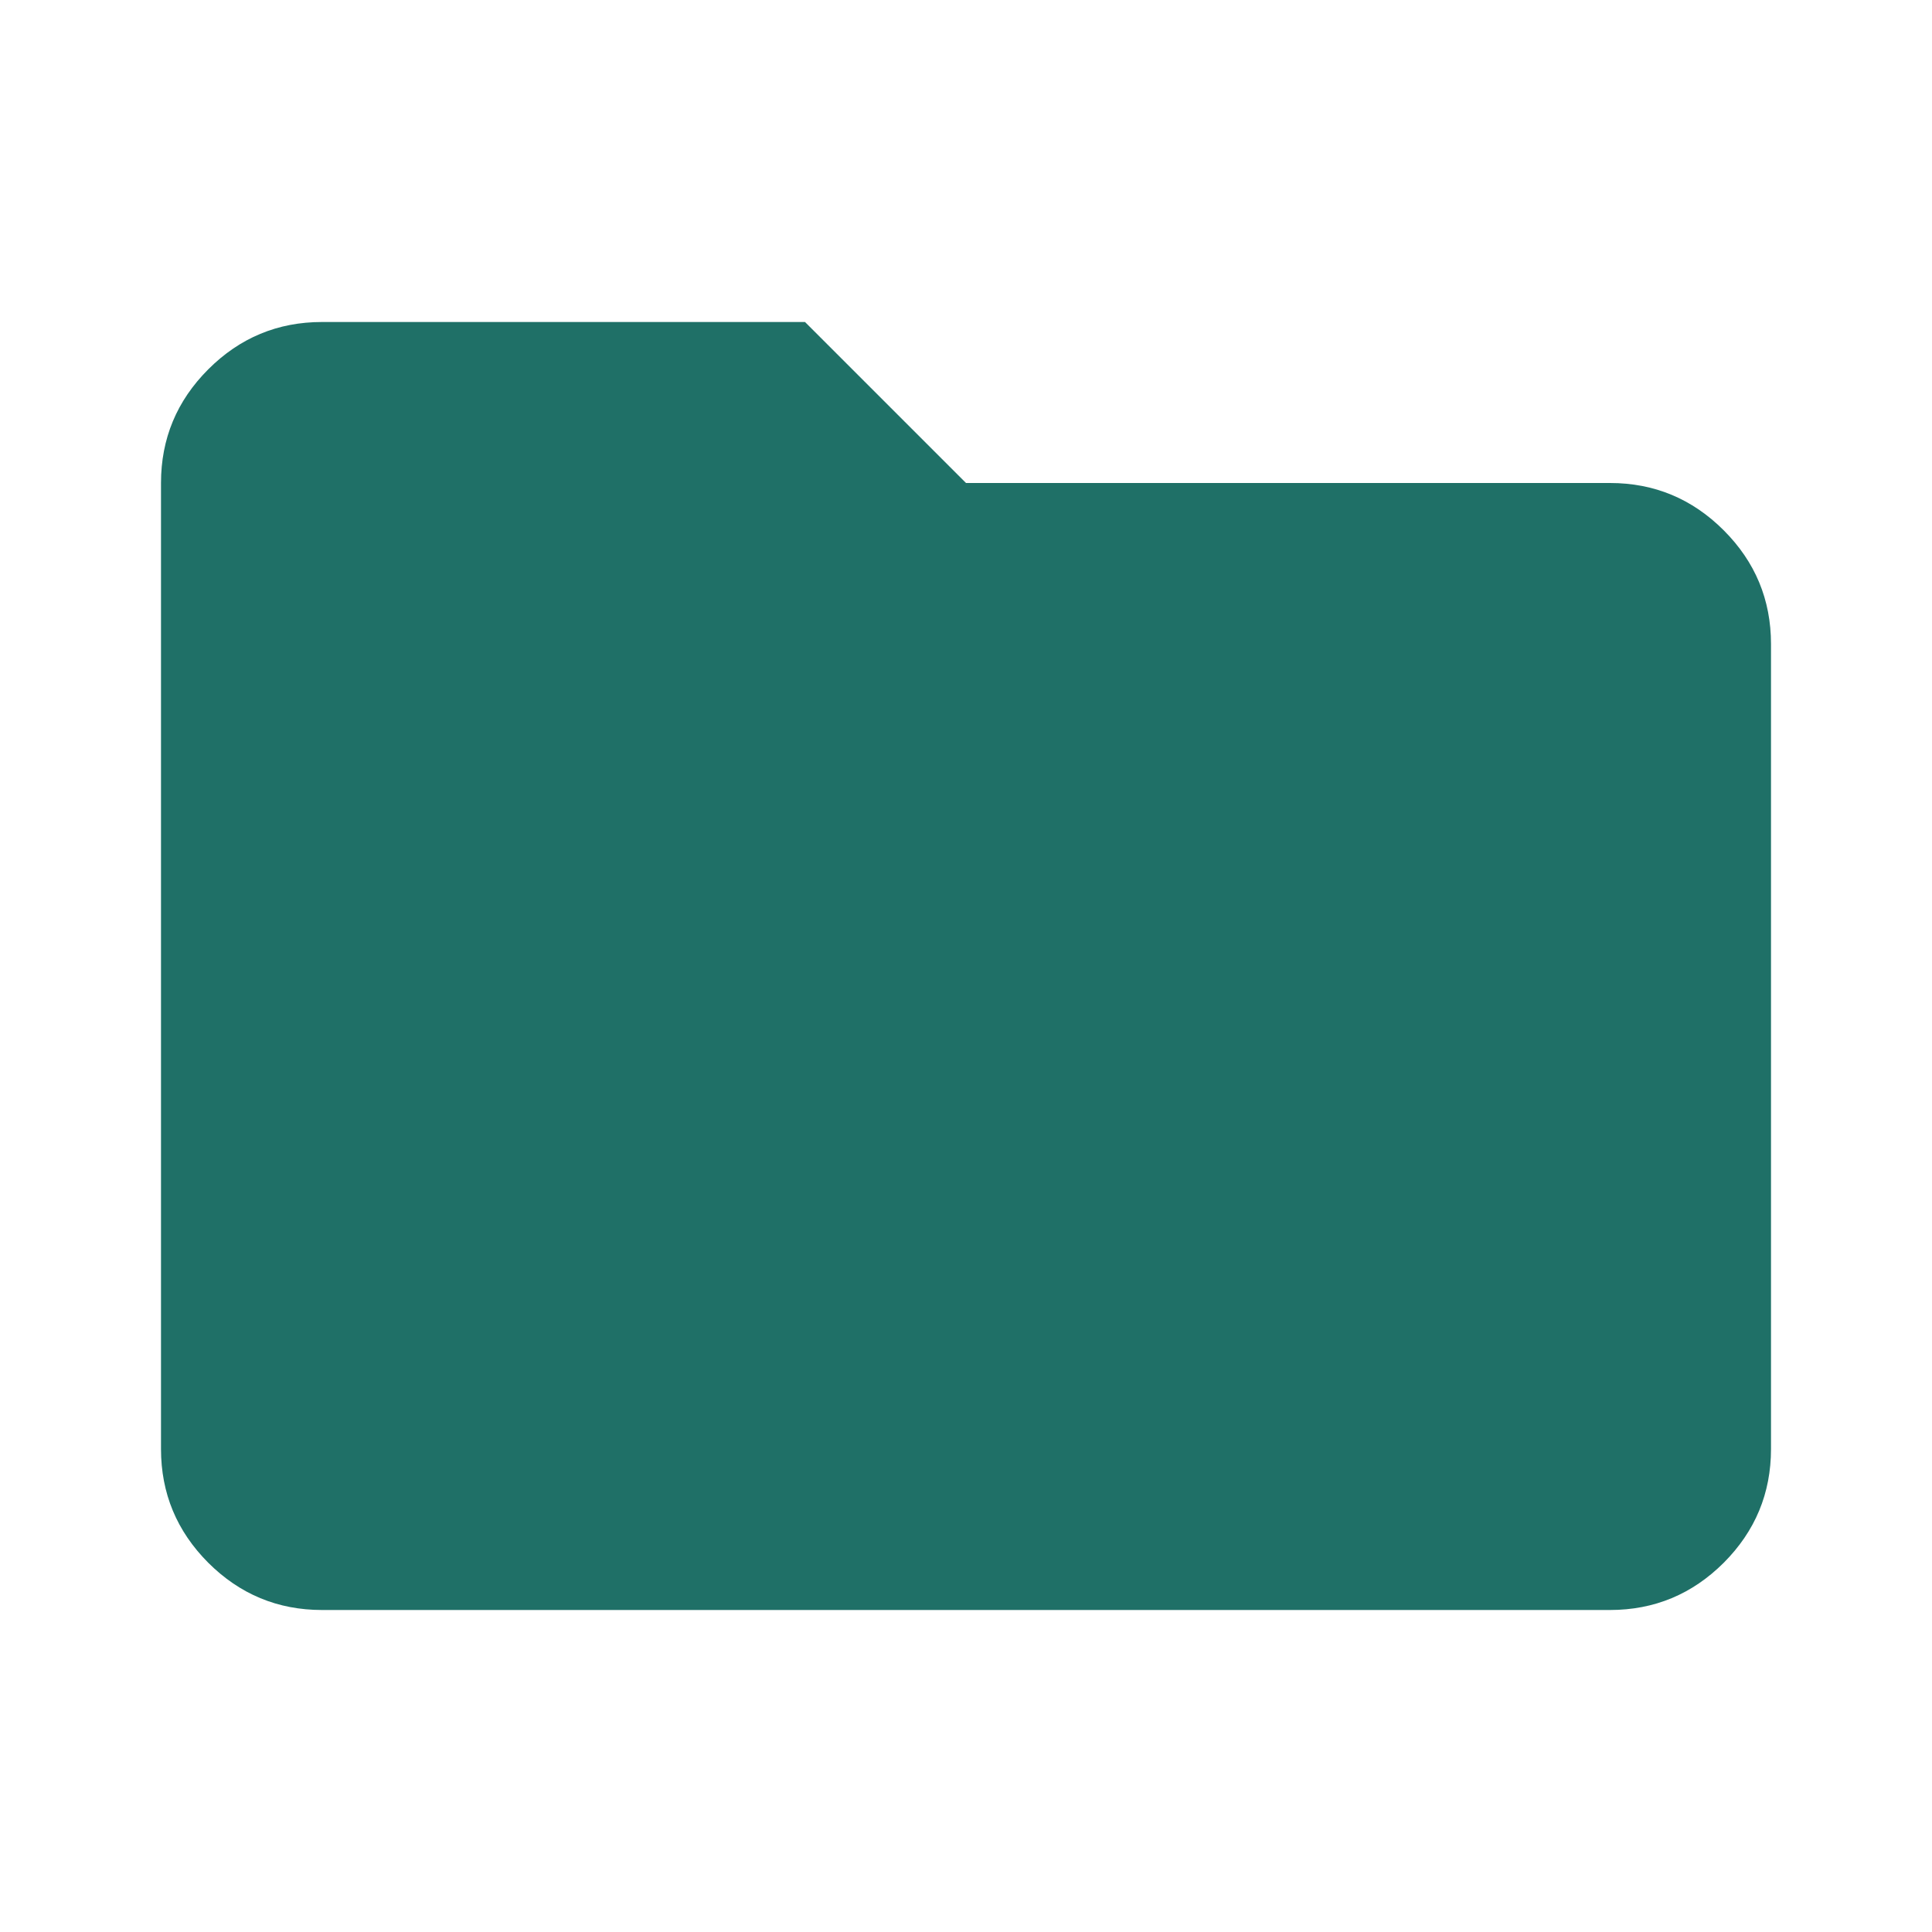
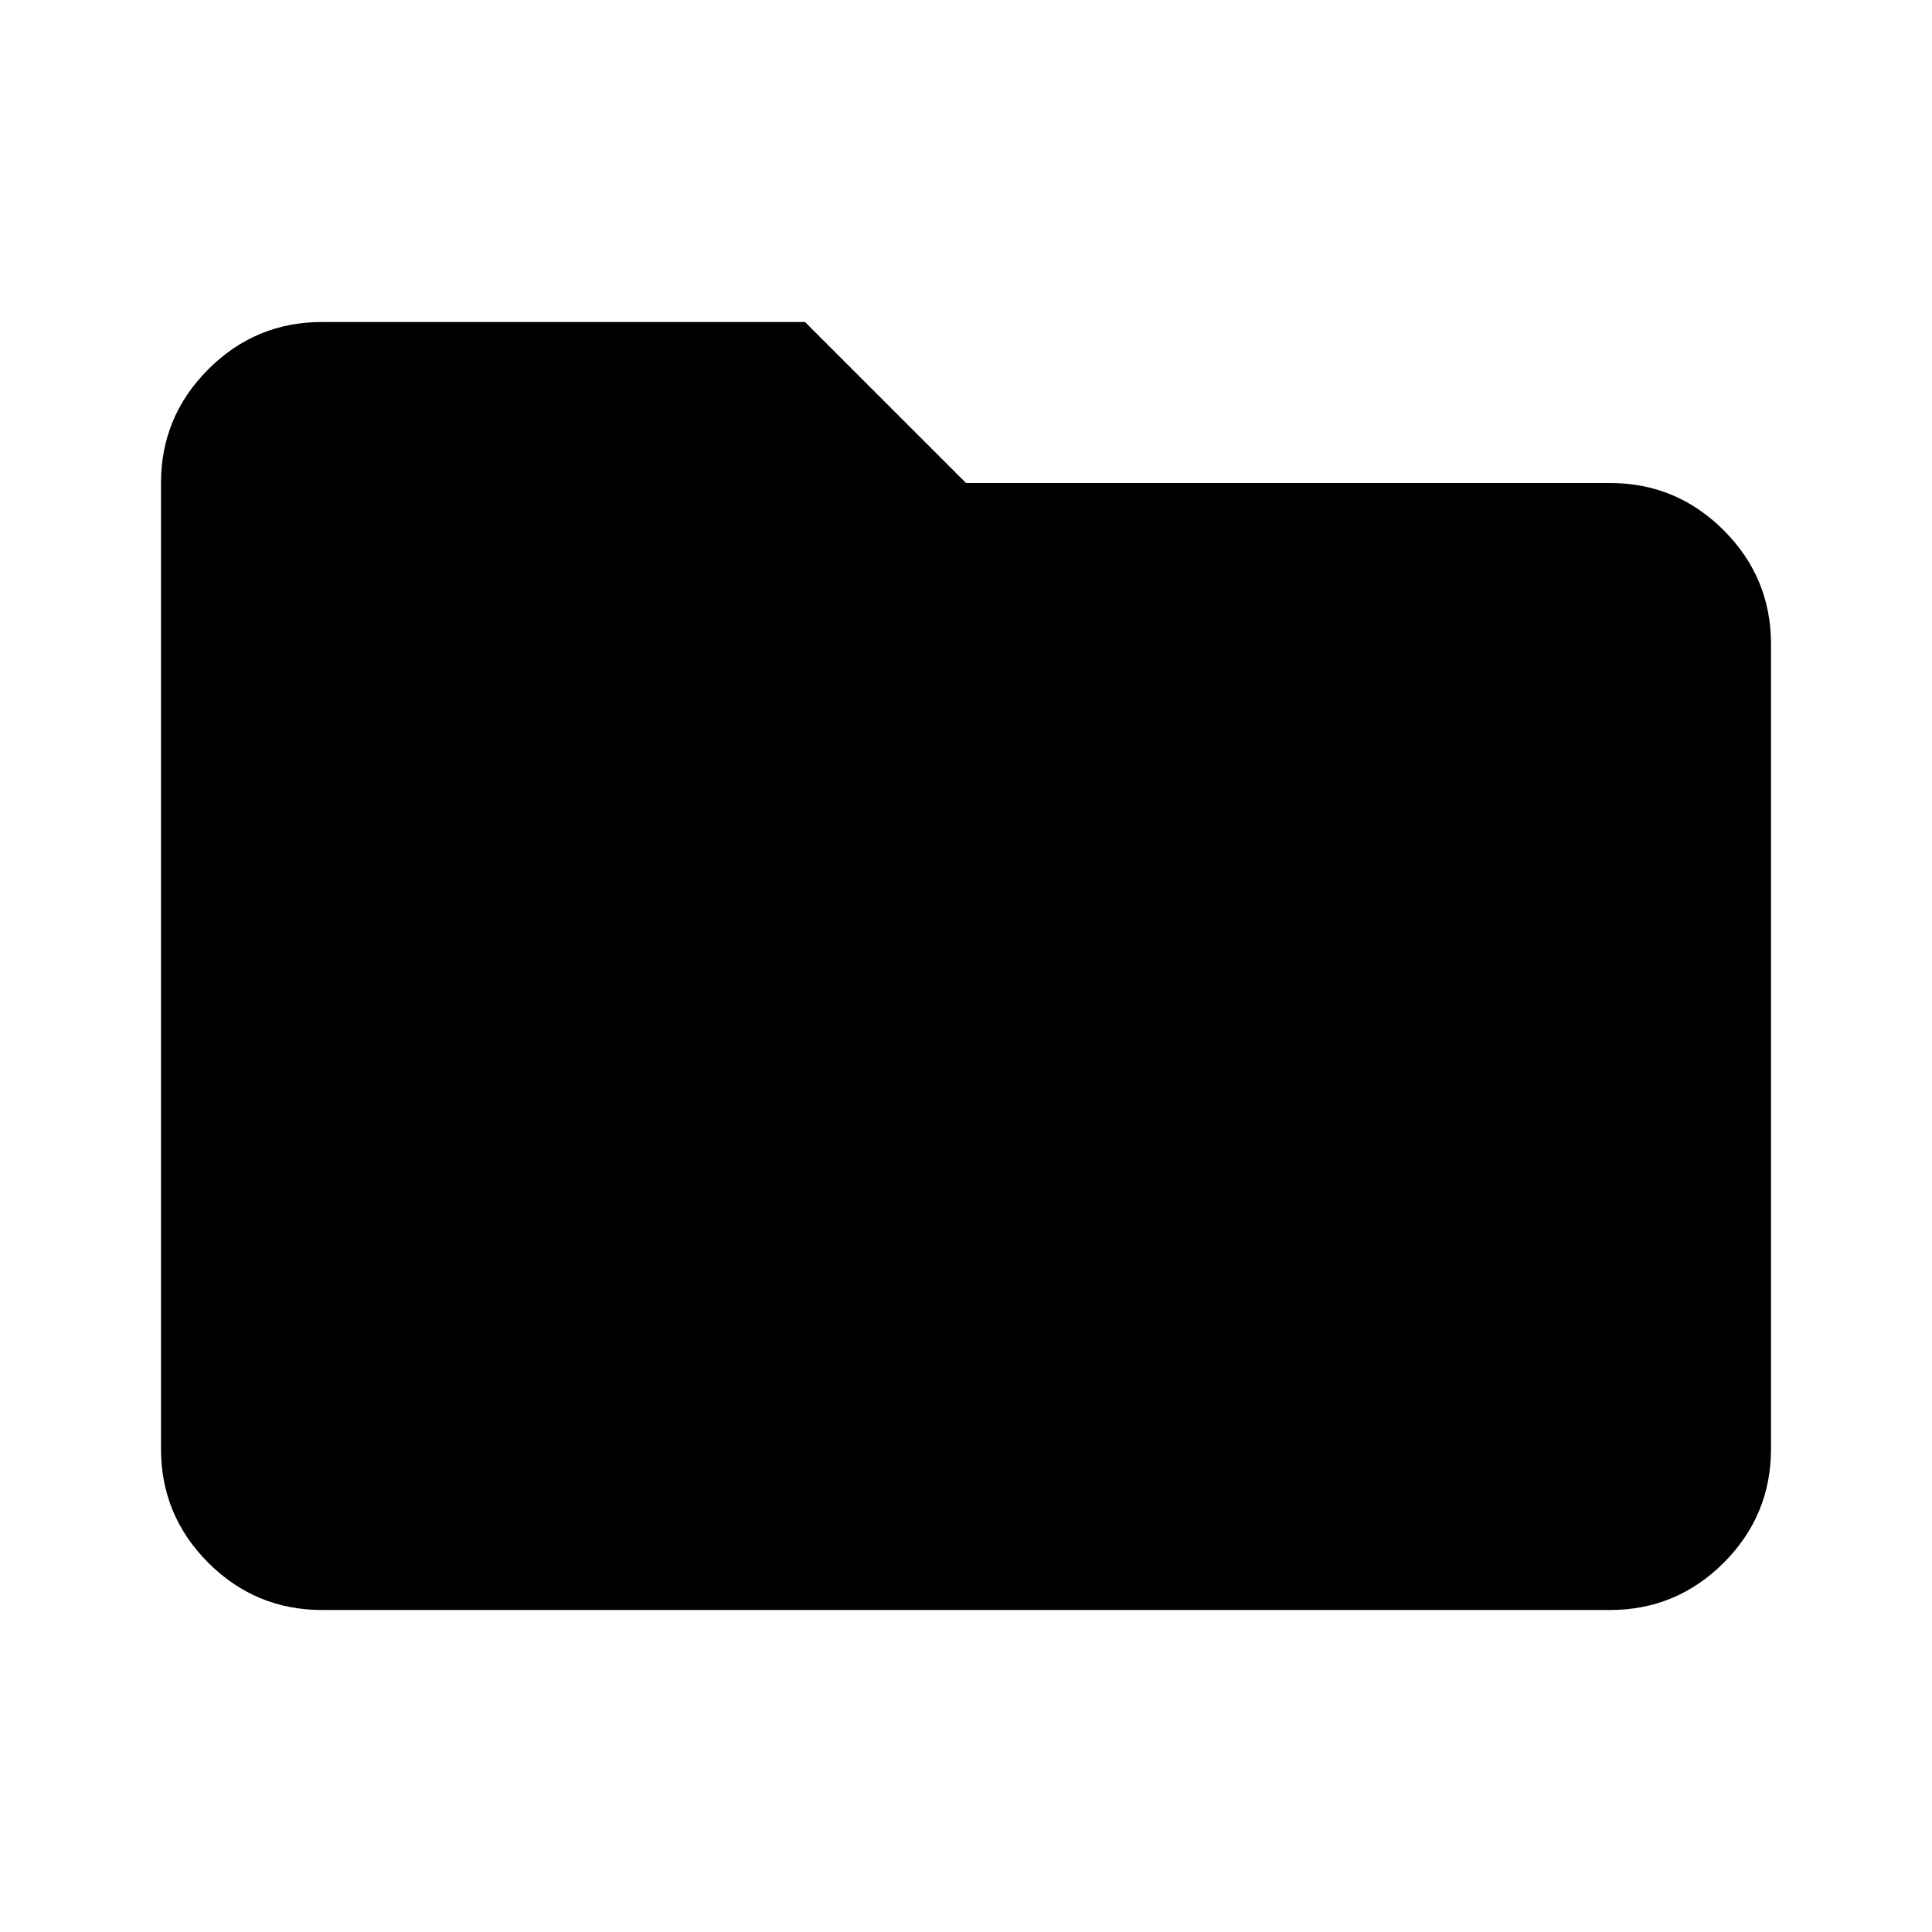
<svg xmlns="http://www.w3.org/2000/svg" width="24" height="24" viewBox="0 0 24 24" fill="none">
  <mask id="mask0_172_6379" style="mask-type:alpha" maskUnits="userSpaceOnUse" x="0" y="0" width="24" height="24">
    <rect width="24" height="24" fill="#D9D9D9" />
  </mask>
  <g mask="url(#mask0_172_6379)">
-     <path d="M4 20C3.45 20 2.979 19.804 2.587 19.413C2.196 19.021 2 18.55 2 18V6C2 5.45 2.196 4.979 2.587 4.588C2.979 4.196 3.45 4 4 4H10L12 6H20C20.55 6 21.021 6.196 21.413 6.588C21.804 6.979 22 7.45 22 8V18C22 18.55 21.804 19.021 21.413 19.413C21.021 19.804 20.55 20 20 20H4Z" fill="#1F7067" />
+     <path d="M4 20C3.45 20 2.979 19.804 2.587 19.413C2.196 19.021 2 18.55 2 18V6C2 5.45 2.196 4.979 2.587 4.588C2.979 4.196 3.45 4 4 4H10L12 6H20C20.55 6 21.021 6.196 21.413 6.588C21.804 6.979 22 7.45 22 8V18C22 18.55 21.804 19.021 21.413 19.413C21.021 19.804 20.55 20 20 20H4Z" fill="currentColor" />
  </g>
</svg>
